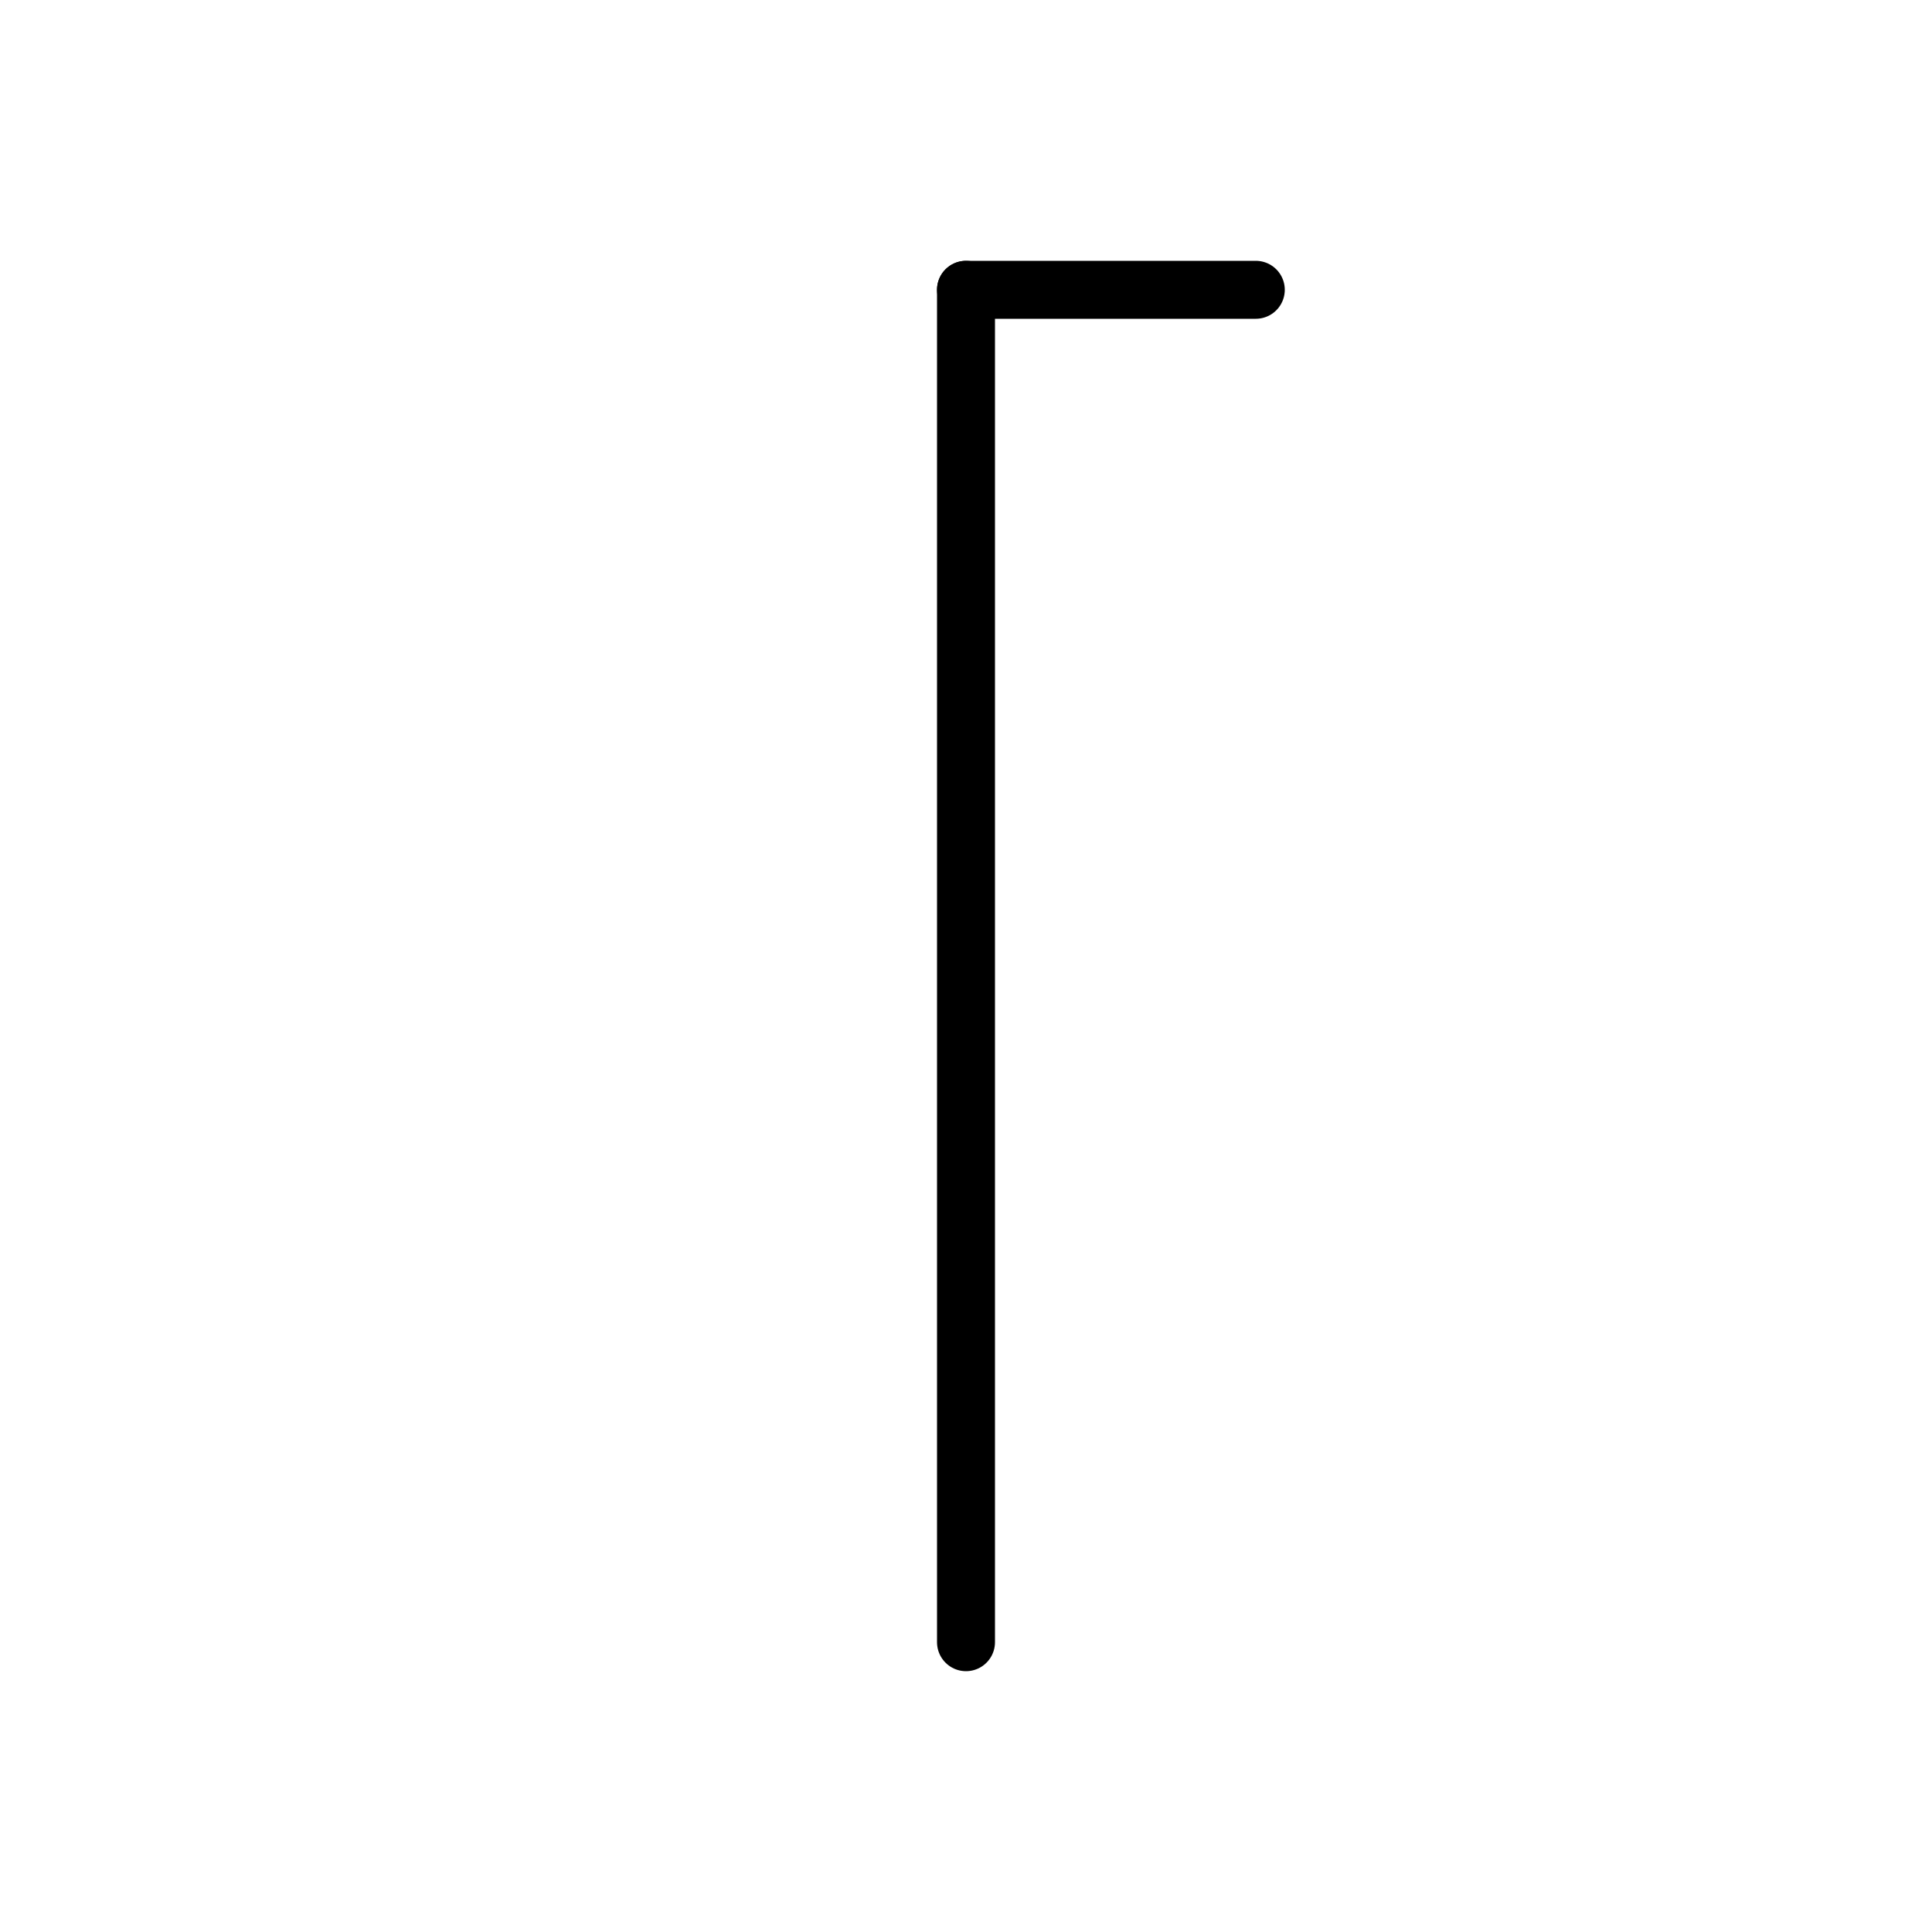
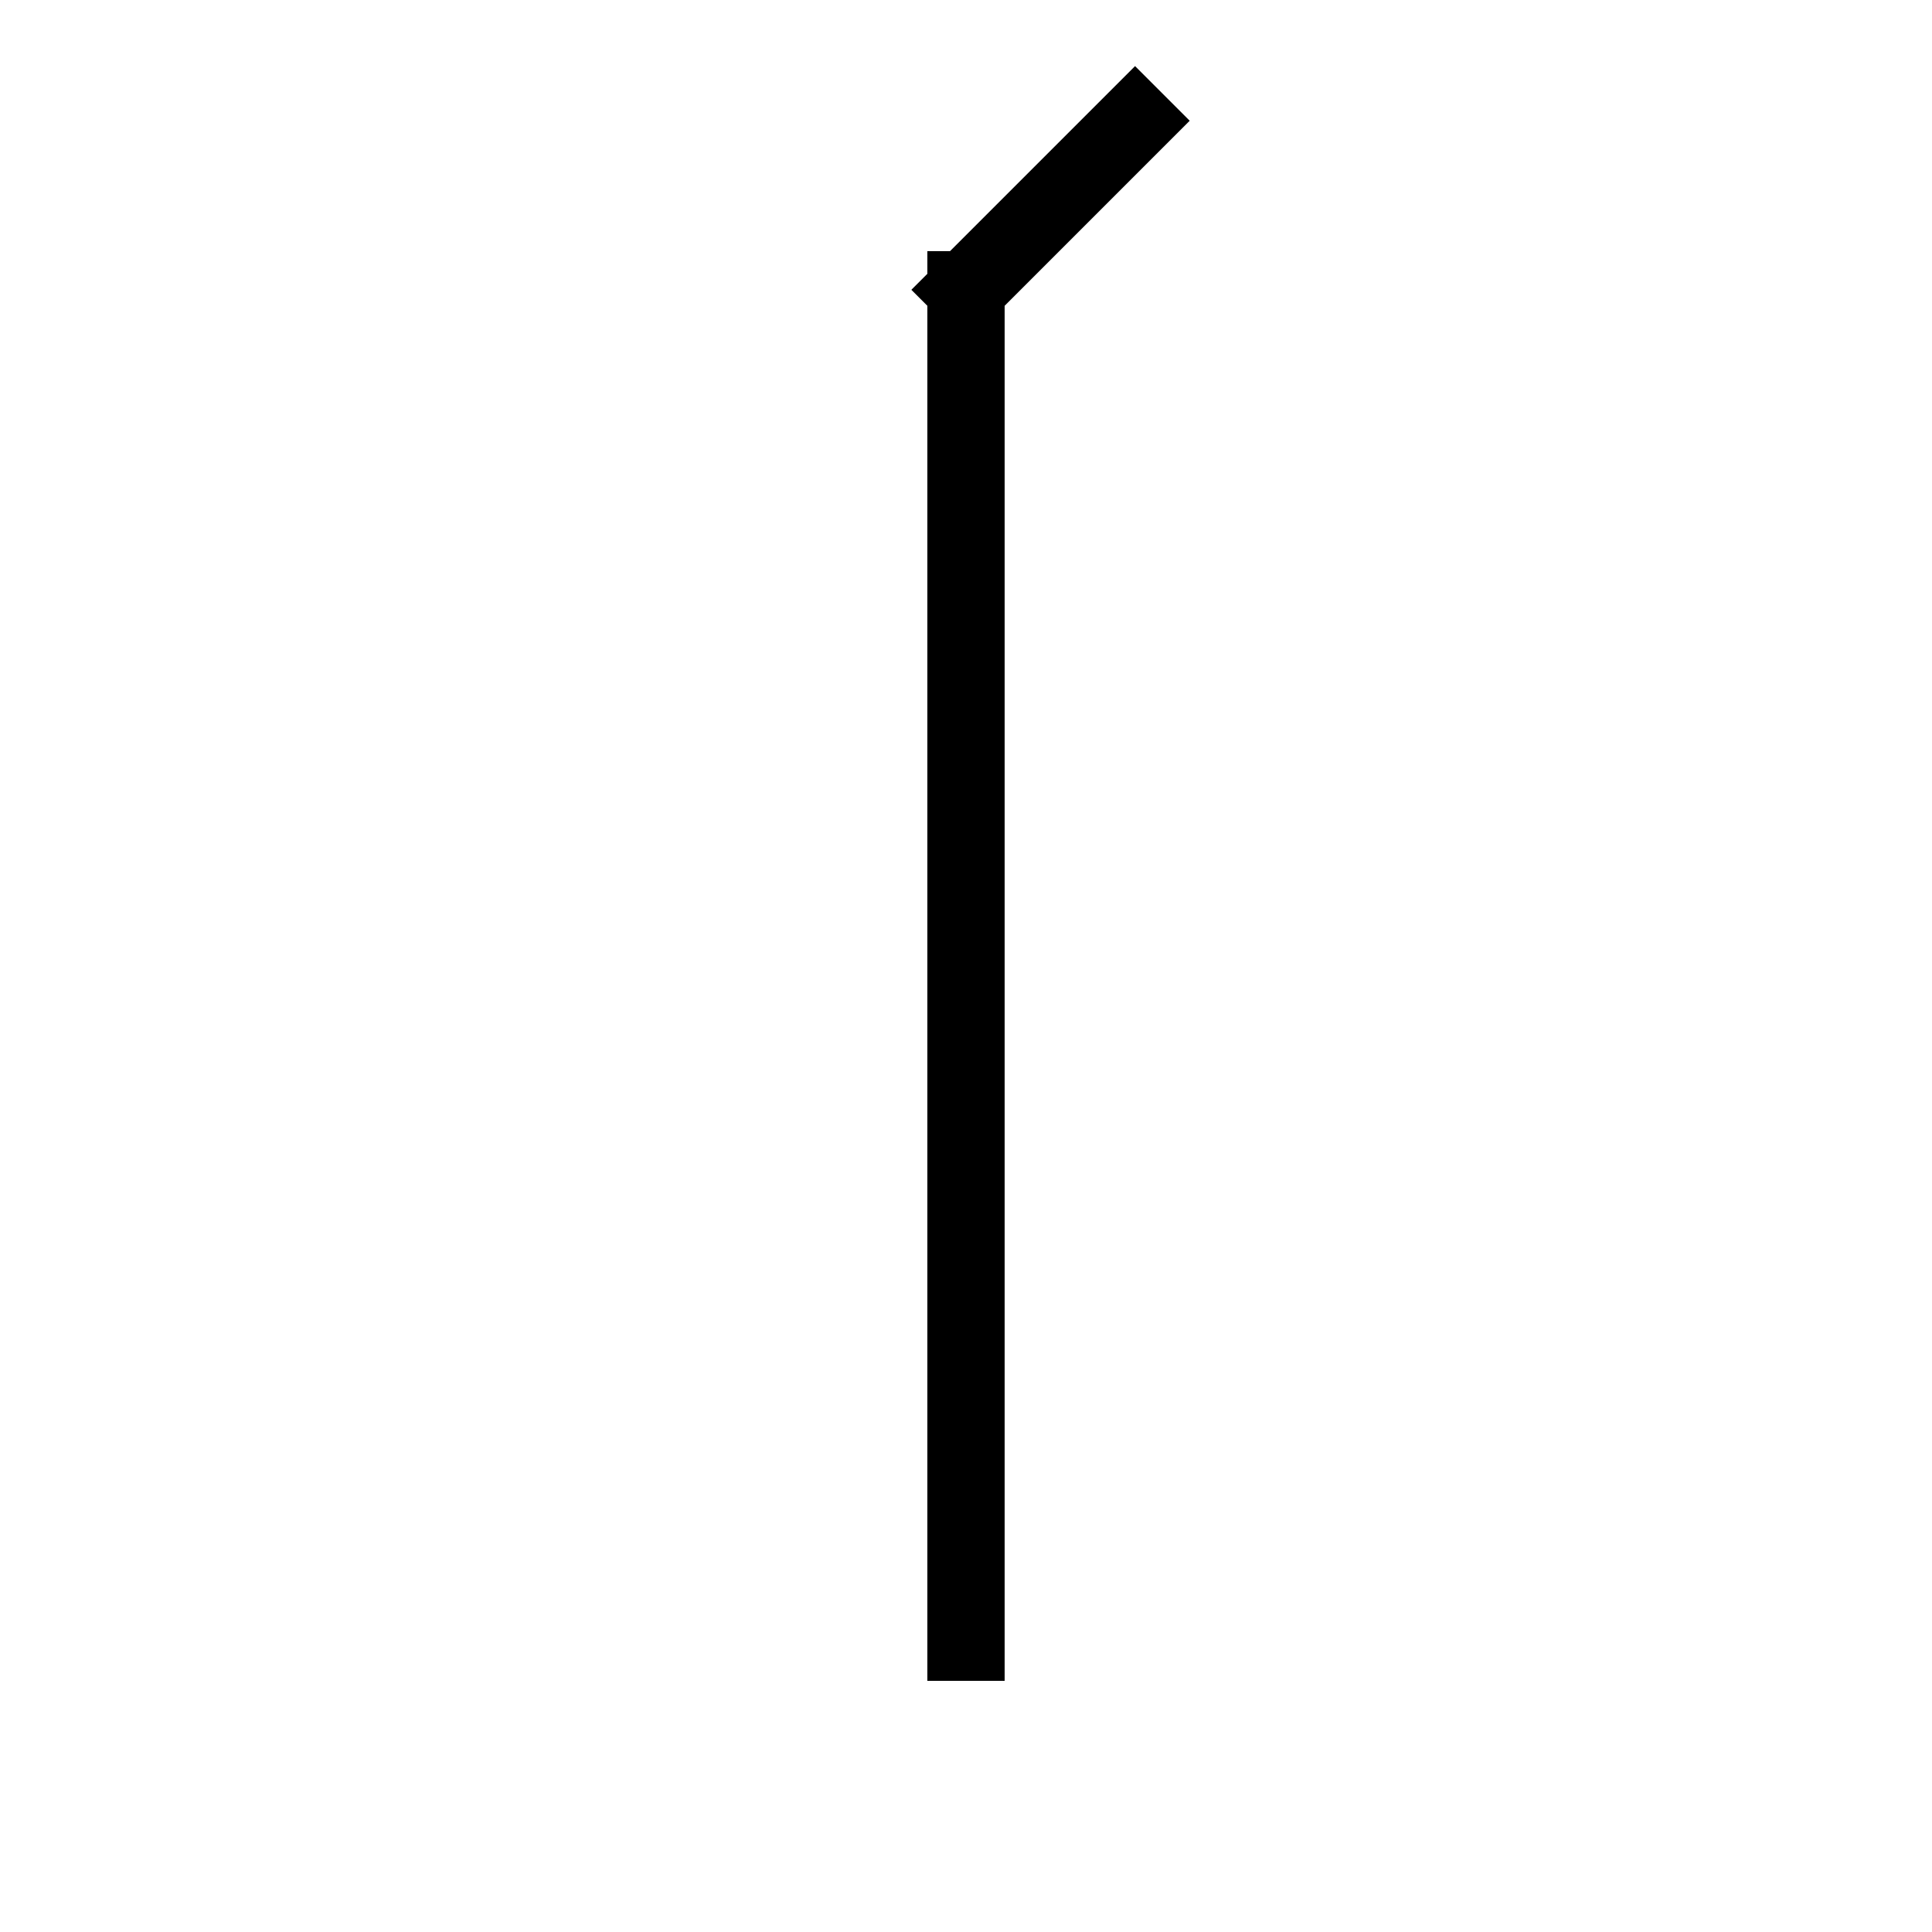
<svg xmlns="http://www.w3.org/2000/svg" viewBox="0 0 100 100" width="100" height="100">
-   <line x1="50.0" y1="15" x2="50.0" y2="85" stroke="black" stroke-width="3" stroke-linecap="round" />
-   <line x1="50.0" y1="15" x2="65.0" y2="15" stroke="black" stroke-width="3" stroke-linecap="round" />
+   <line x1="50" y1="15" x2="50" y2="85" stroke="black" stroke-width="4" stroke-linecap="square" />
+   <line x1="50" y1="15" x2="58.75" y2="6.25" stroke="black" stroke-width="4" stroke-linecap="square" />
</svg>
